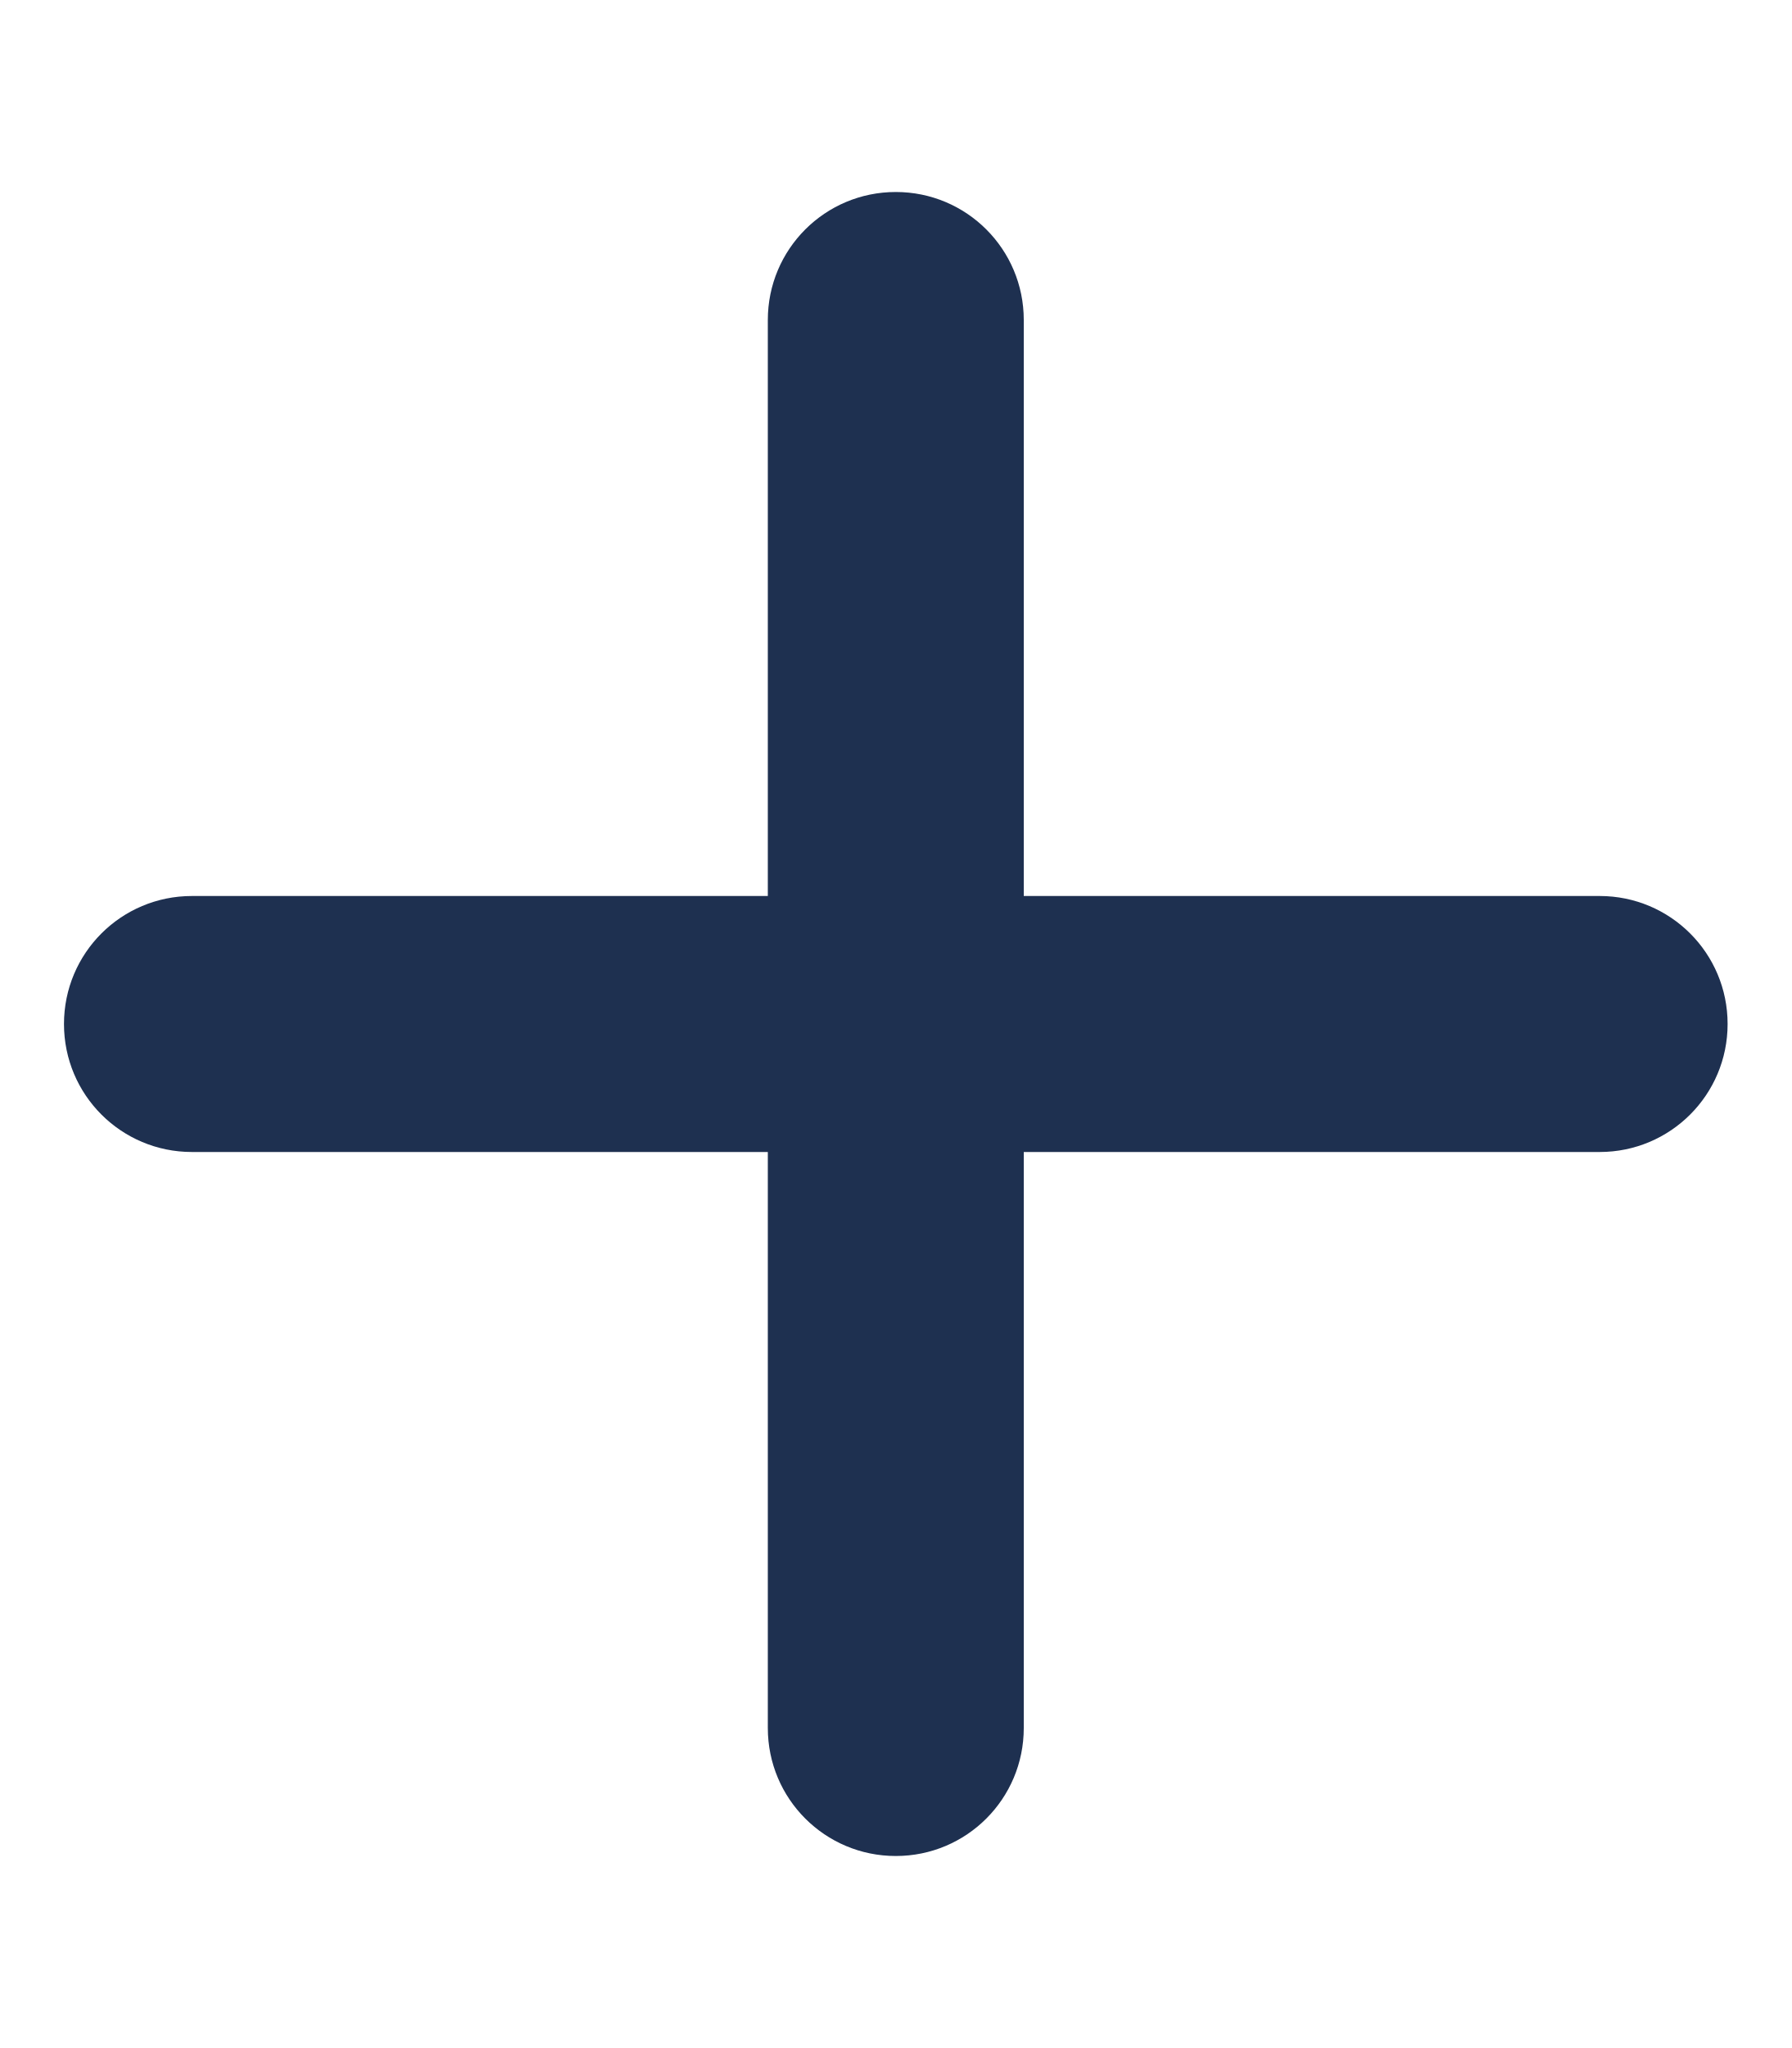
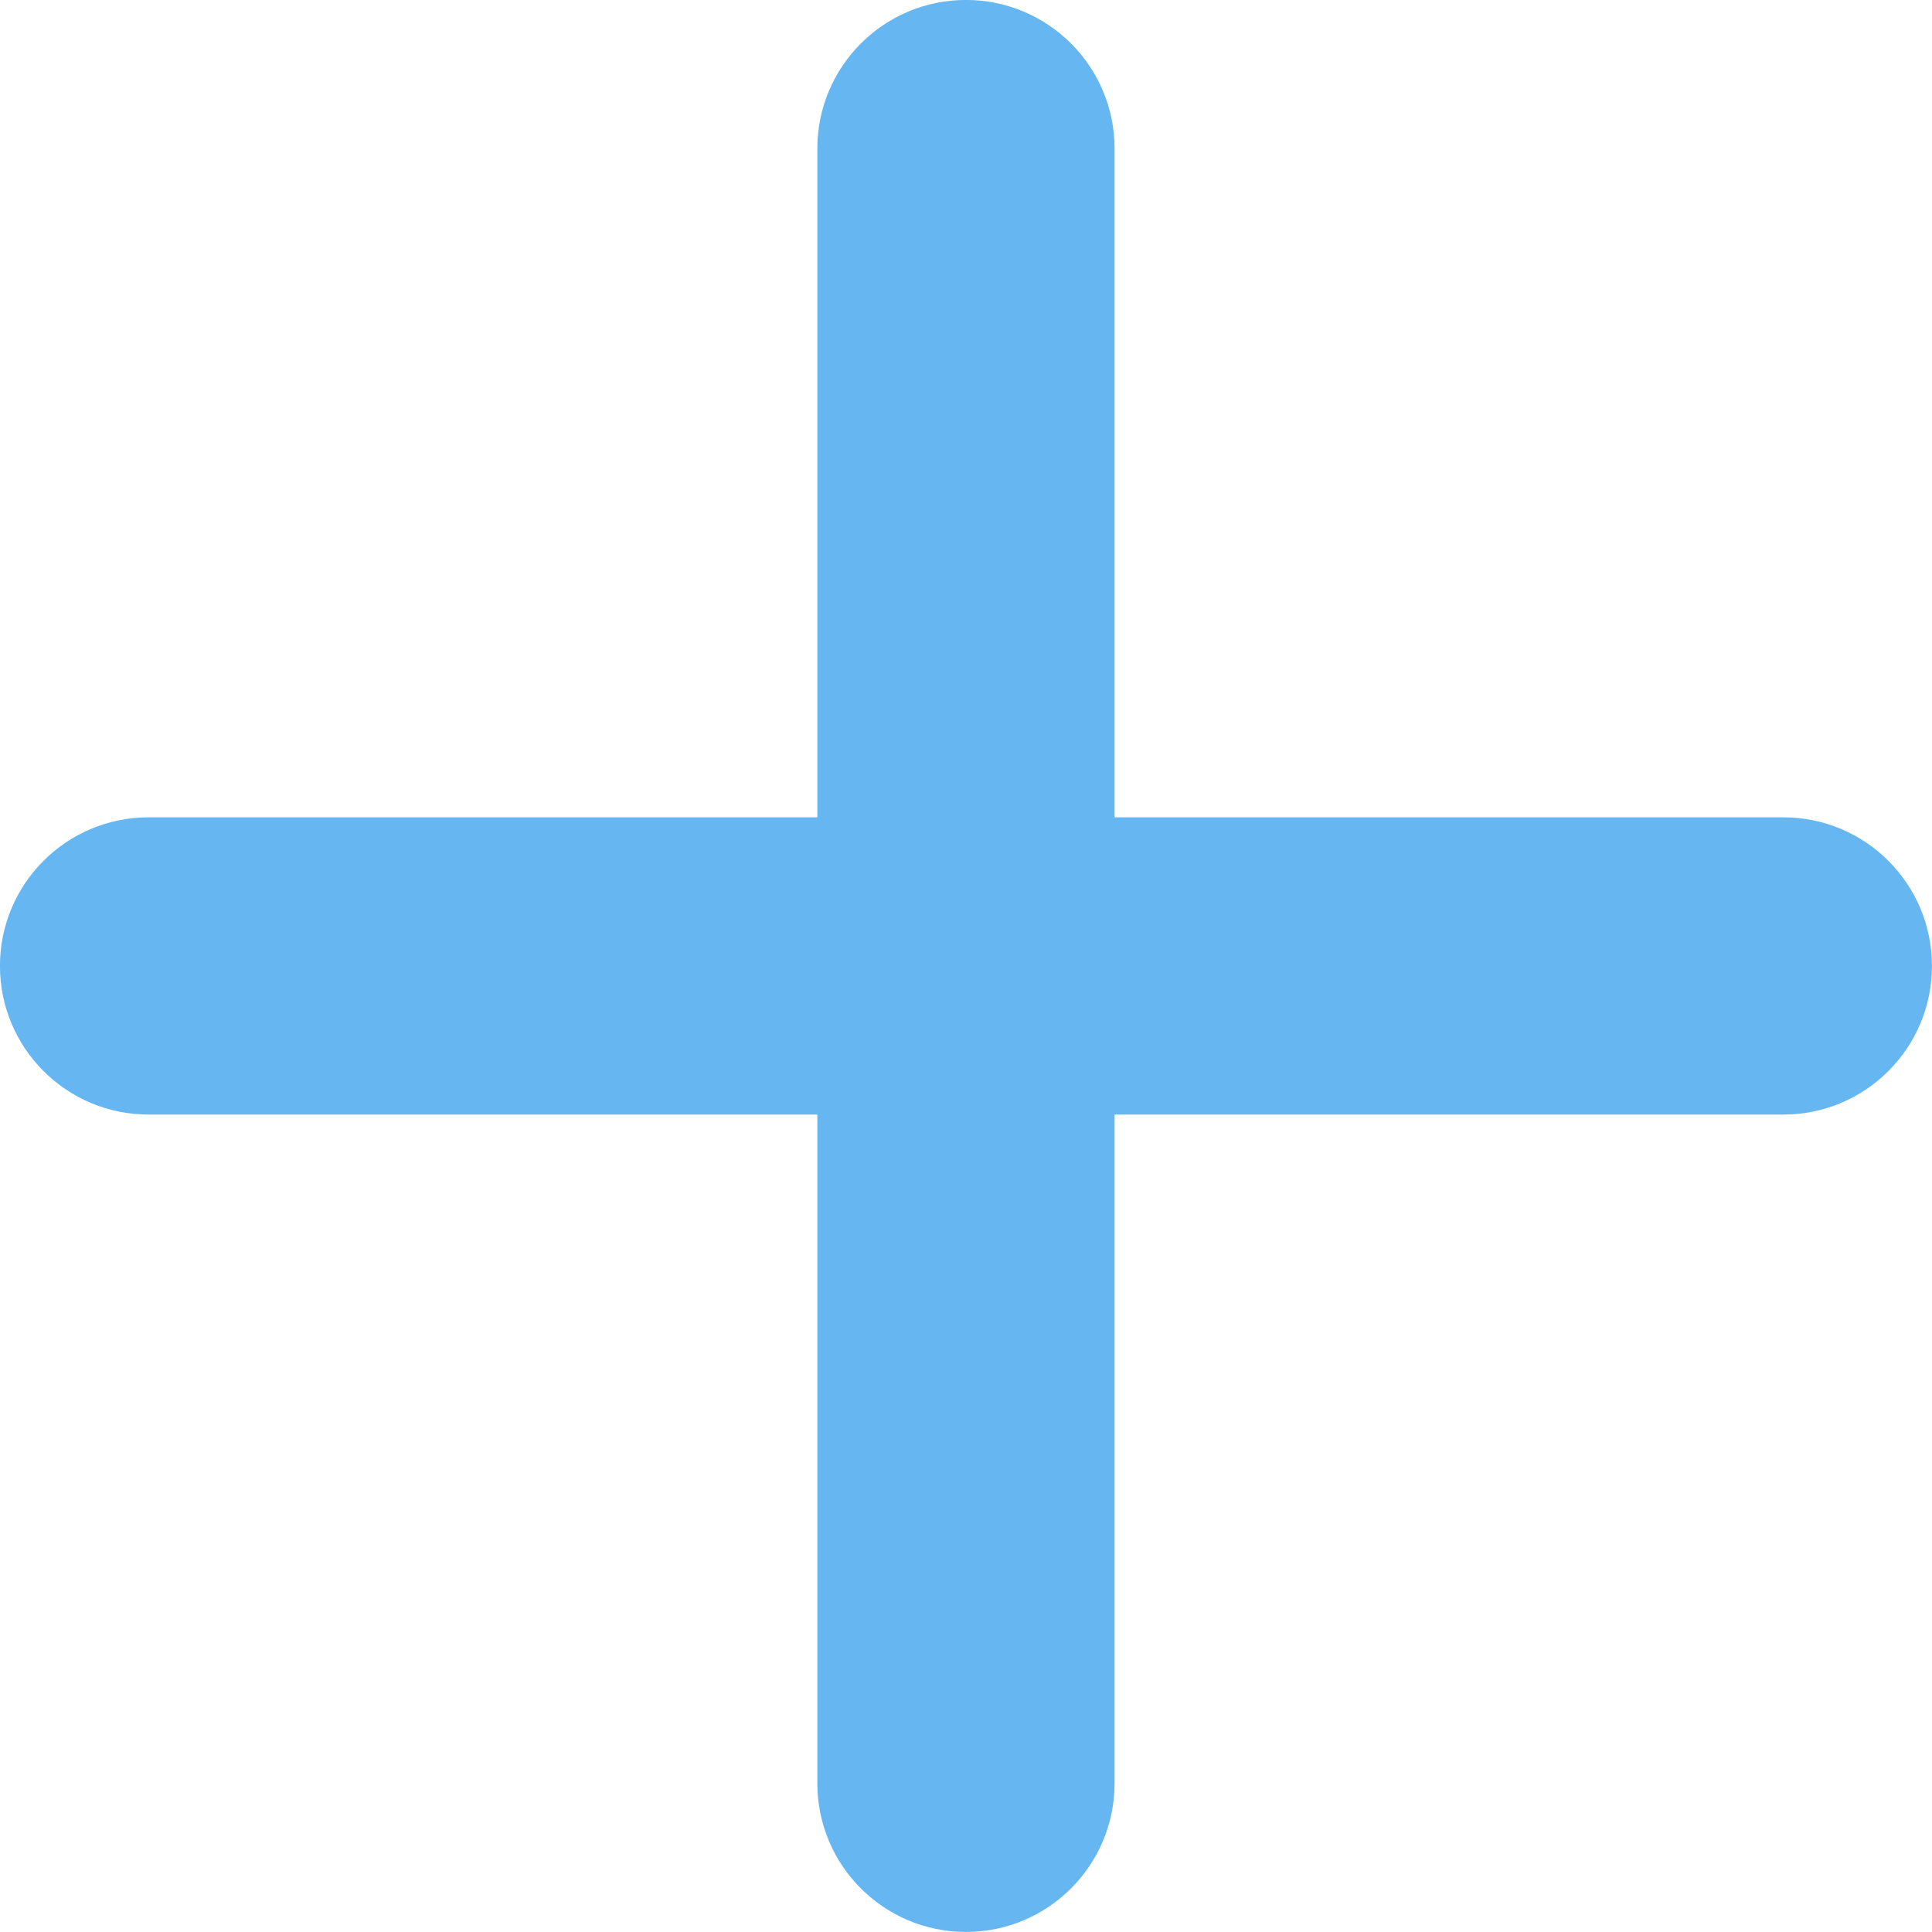
- <svg xmlns="http://www.w3.org/2000/svg" height="16" width="14" viewBox="0 0 448 512">
-   <path opacity="1" fill="#1E3050" d="M256 80c0-17.7-14.3-32-32-32s-32 14.3-32 32V224H48c-17.7 0-32 14.3-32 32s14.3 32 32 32H192V432c0 17.7 14.3 32 32 32s32-14.3 32-32V288H400c17.7 0 32-14.3 32-32s-14.3-32-32-32H256V80z" />
+ <svg xmlns="http://www.w3.org/2000/svg" width="20" height="20" viewBox="0 0 20 20">
+   <path id="plus-solid" d="M27.538,49.538a1.538,1.538,0,1,0-3.077,0v6.923H17.538a1.538,1.538,0,1,0,0,3.077h6.923v6.923a1.538,1.538,0,0,0,3.077,0V59.538h6.923a1.538,1.538,0,1,0,0-3.077H27.538Z" transform="translate(-16 -48)" fill="#66b7f1" />
</svg>
